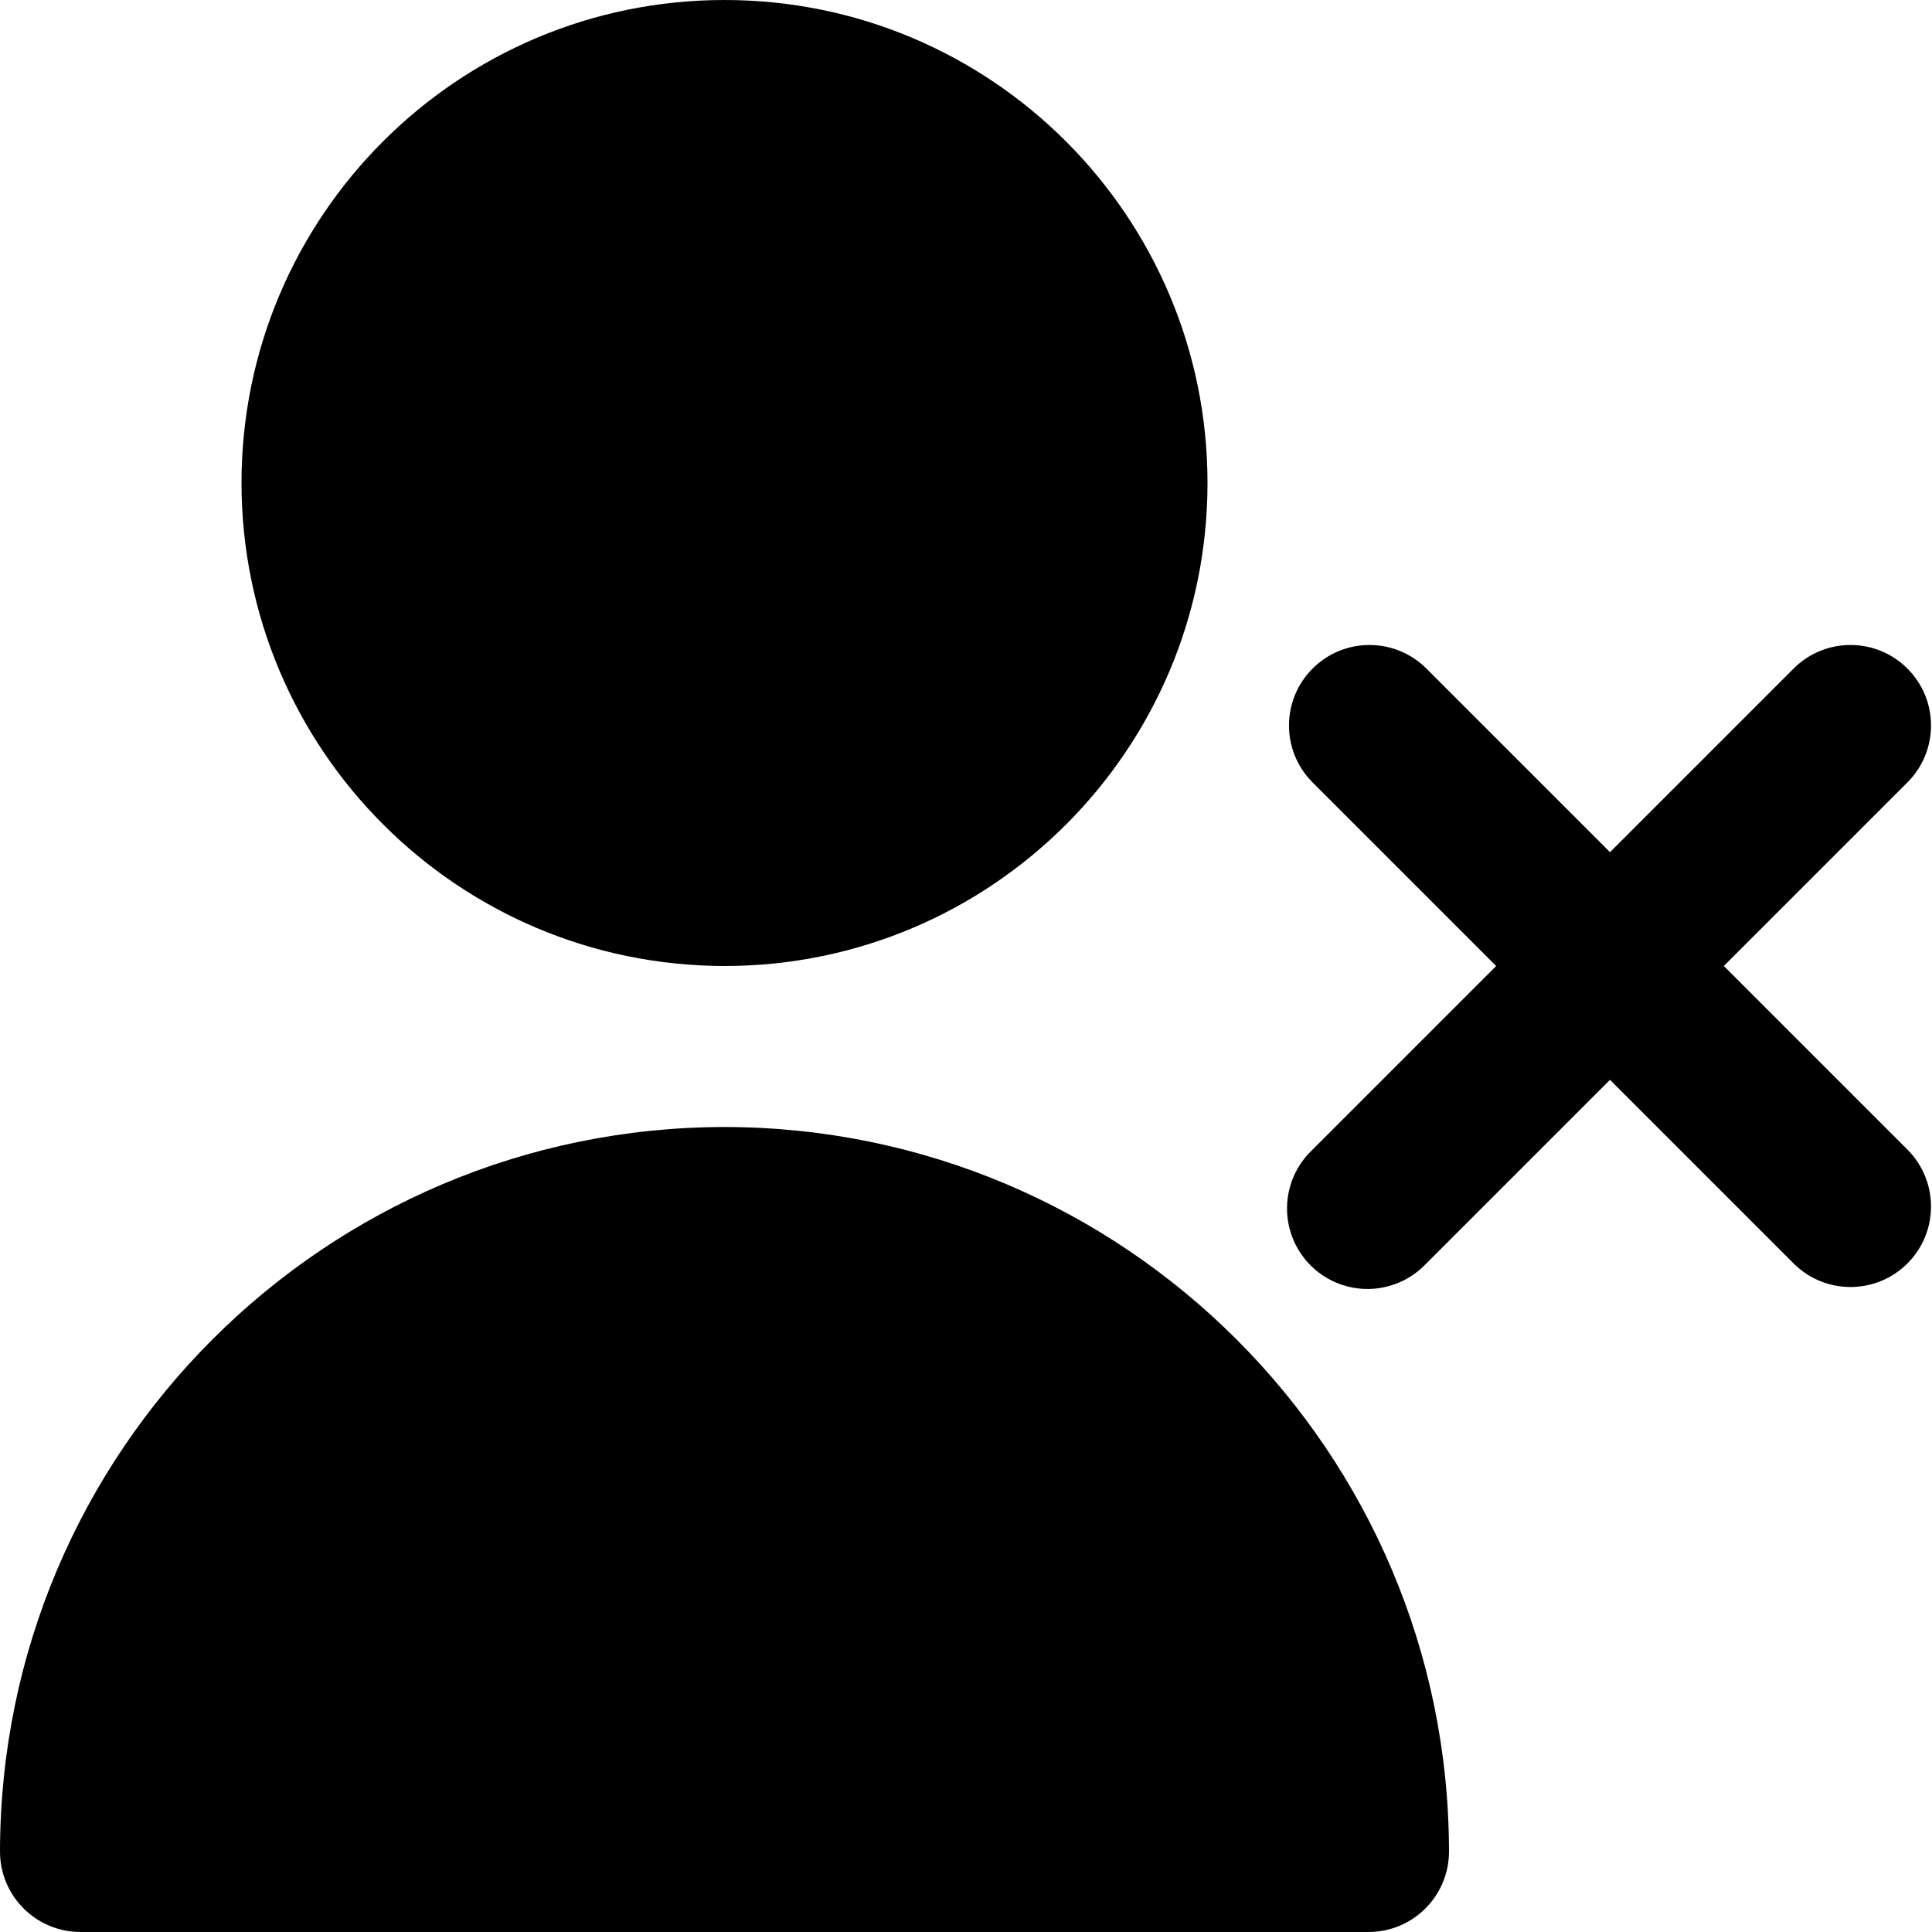
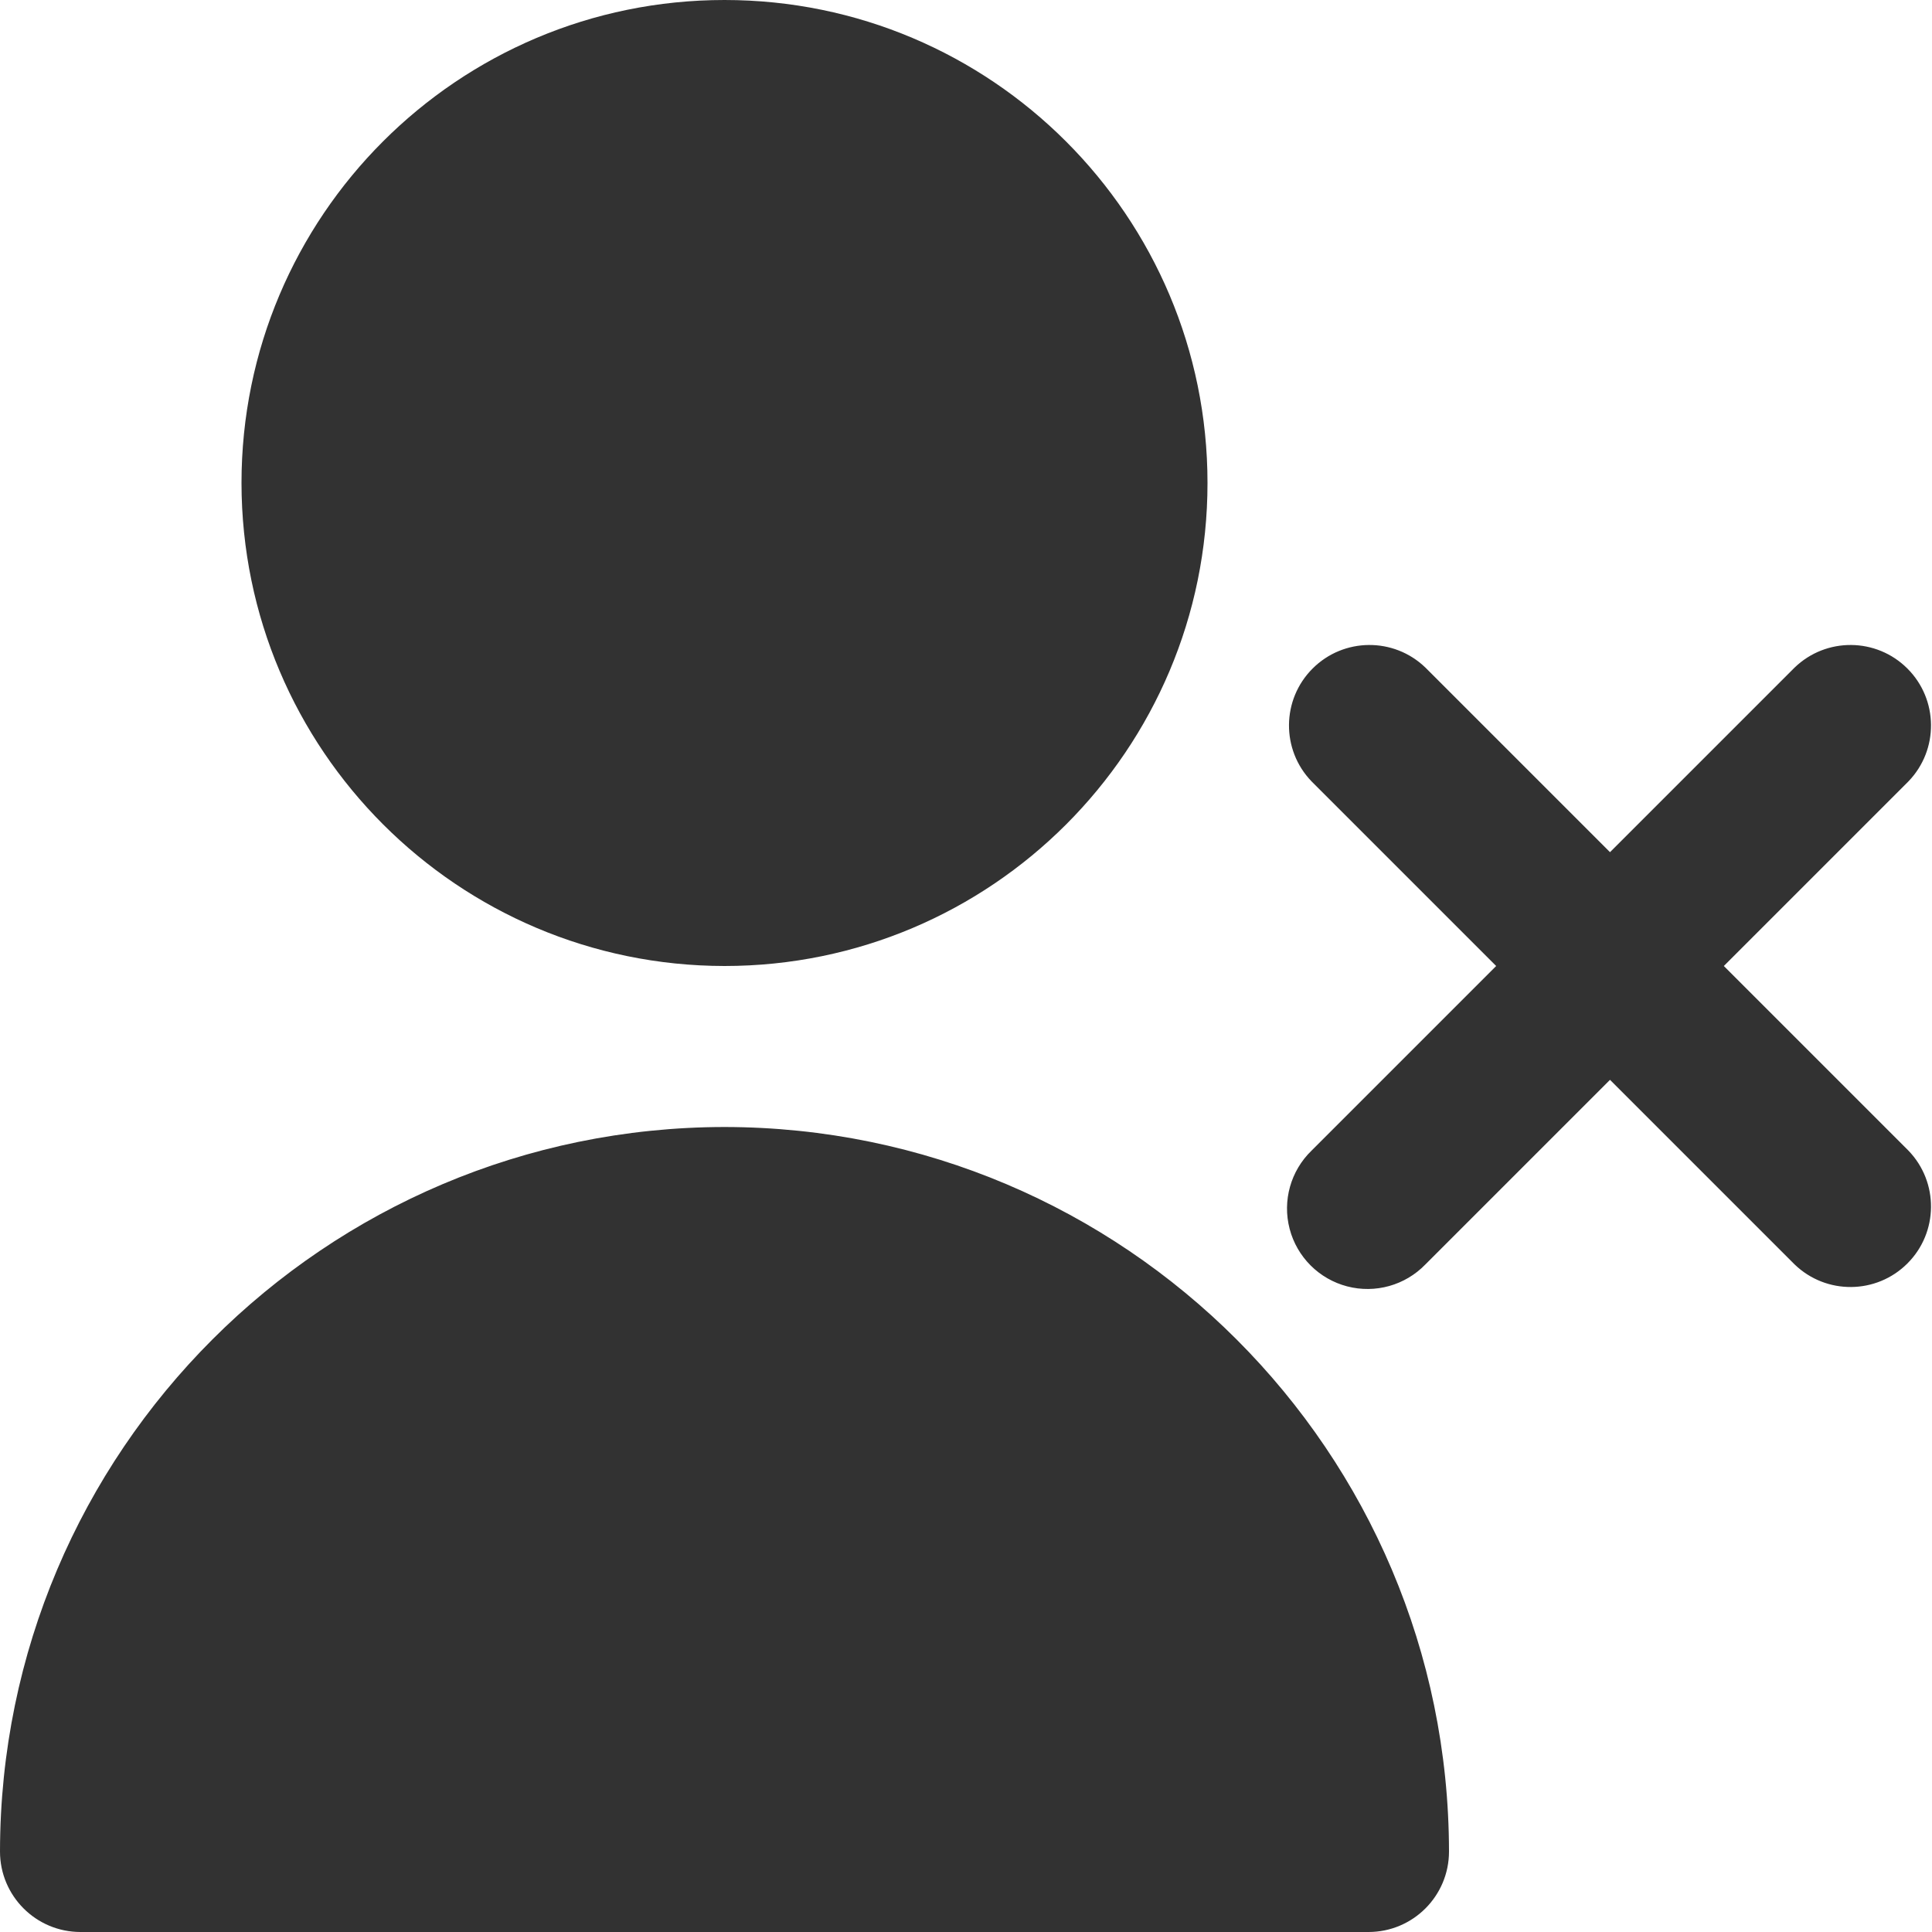
- <svg xmlns="http://www.w3.org/2000/svg" id="Layer_1" height="512" viewBox="0 0 24 24" width="512" data-name="Layer 1">
+ <svg xmlns="http://www.w3.org/2000/svg" id="Layer_1" height="512" viewBox="0 0 24 24" width="512" data-name="Layer 1" fill="#323232">
  <path d="m3 6a6 6 0 1 1 6 6 6.006 6.006 0 0 1 -6-6zm6 8a9.01 9.01 0 0 0 -9 9 1 1 0 0 0 1 1h16a1 1 0 0 0 1-1 9.01 9.01 0 0 0 -9-9zm12.414-2 2.293-2.293a1 1 0 0 0 -1.414-1.414l-2.293 2.293-2.293-2.293a1 1 0 0 0 -1.414 1.414l2.293 2.293-2.293 2.293a1 1 0 1 0 1.414 1.414l2.293-2.293 2.293 2.293a1 1 0 0 0 1.414-1.414z" />
</svg>
